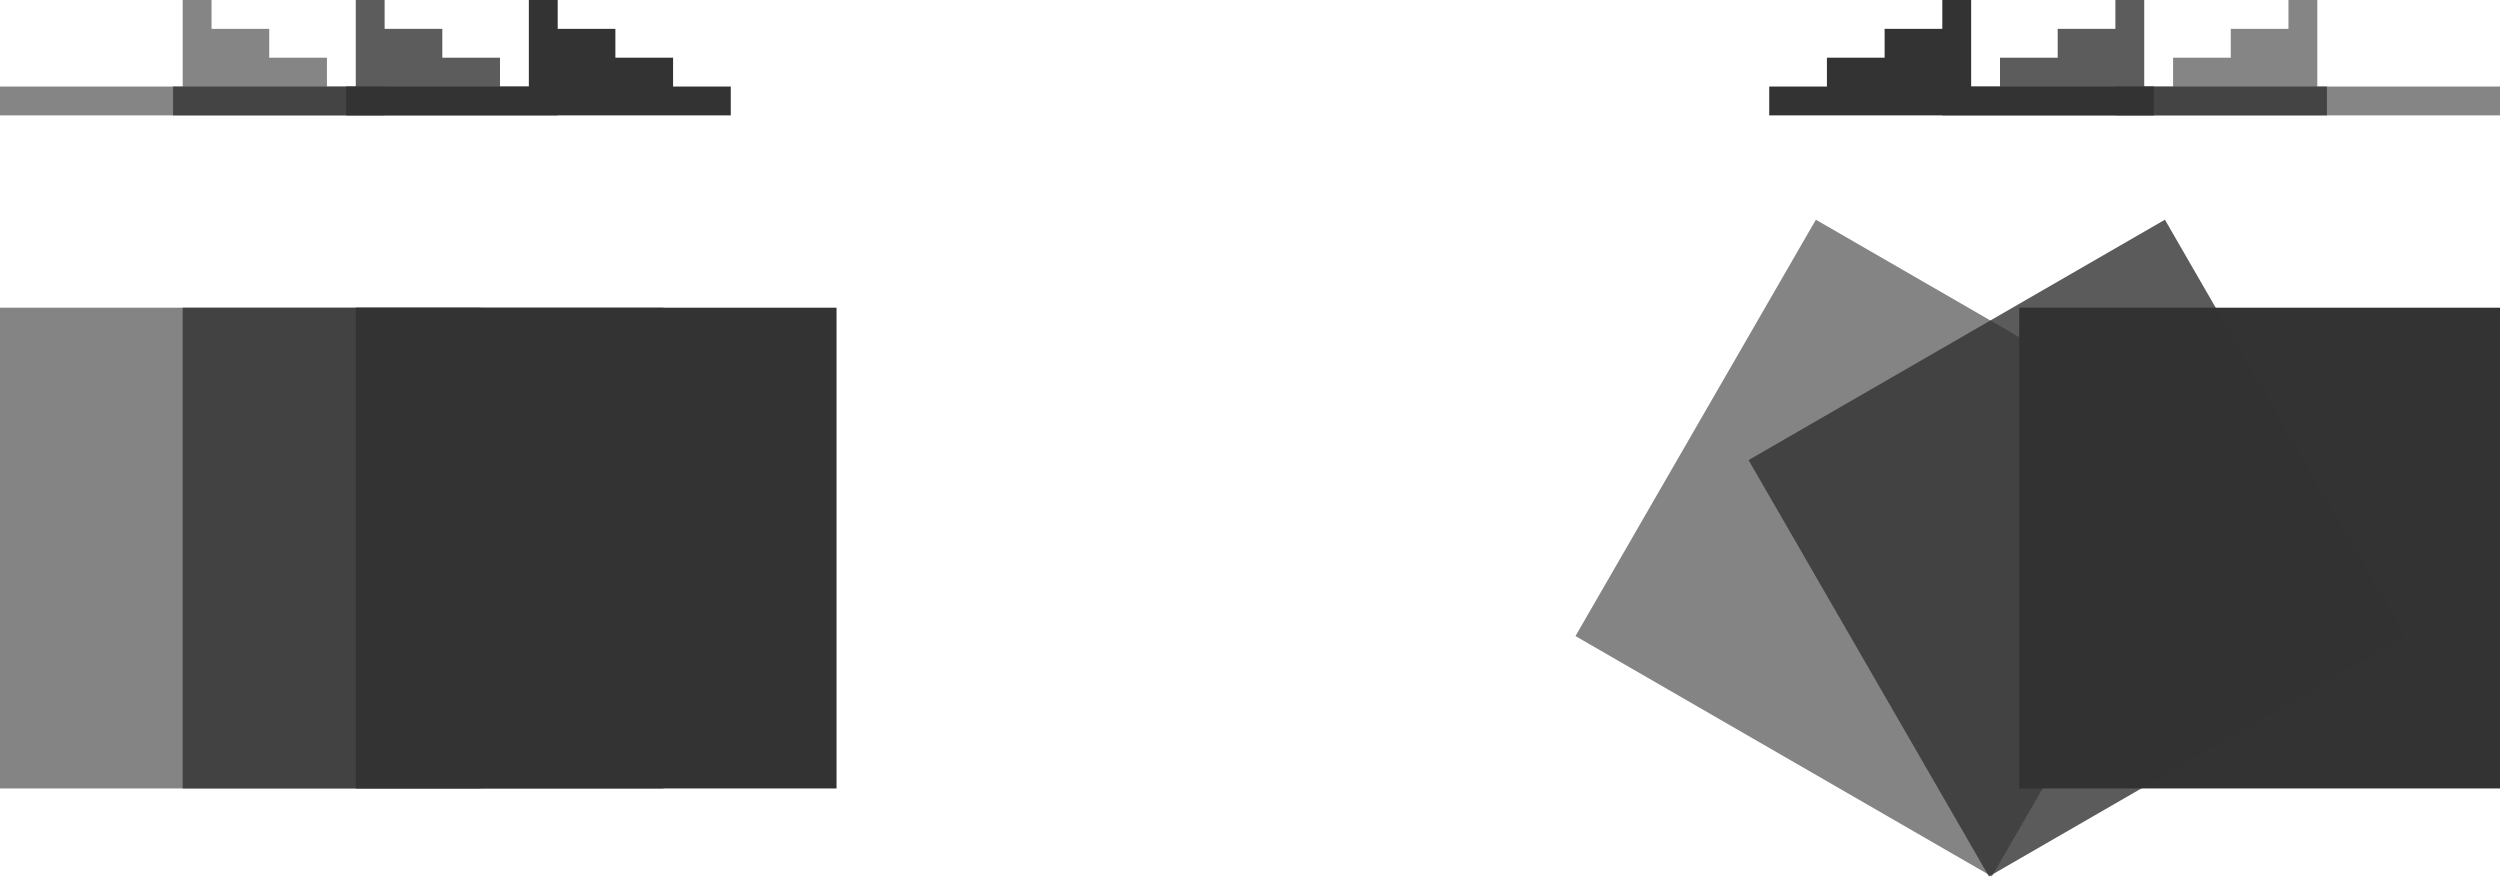
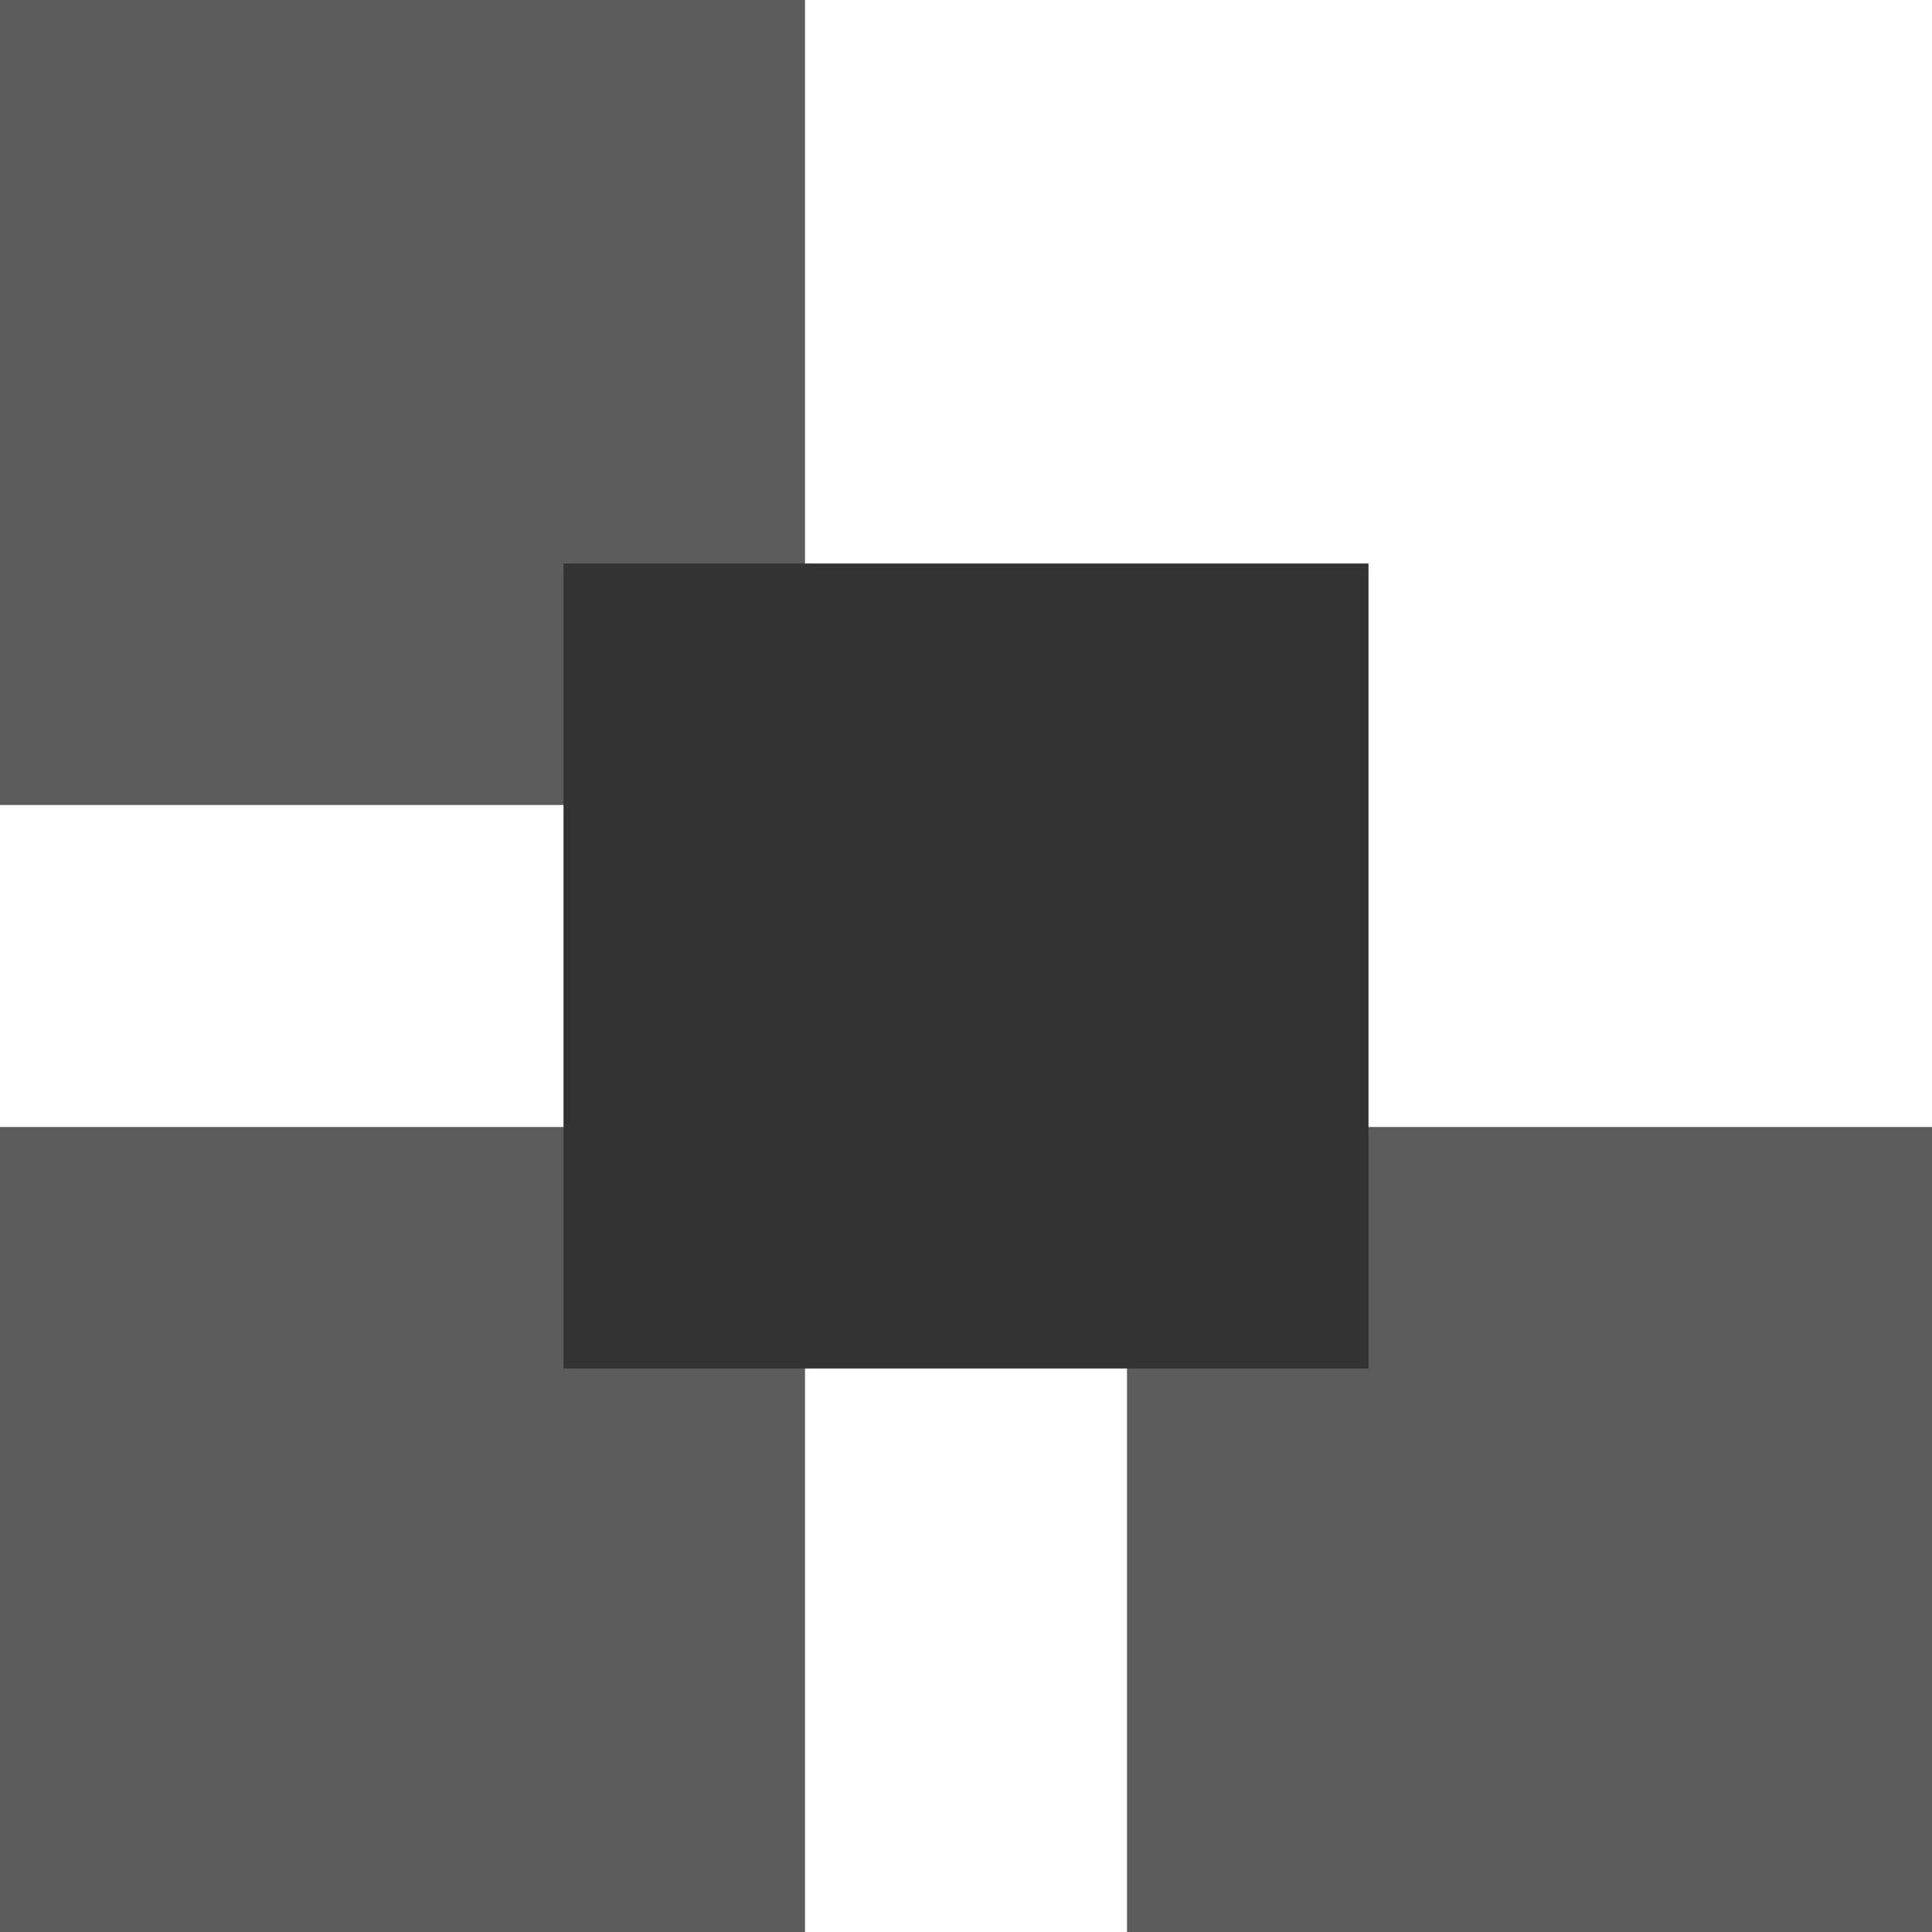
- <svg xmlns="http://www.w3.org/2000/svg" width="260" height="92" viewBox="0 0 260 92" fill="none">
-   <rect y="32" width="50" height="50" fill="#333333" fill-opacity="0.6" />
-   <rect x="19" y="32" width="50" height="50" fill="#333333" fill-opacity="0.8" />
-   <rect x="37" y="32" width="50" height="50" fill="#333333" />
-   <rect x="260" y="82" width="50" height="50" transform="rotate(-180 260 82)" fill="#333333" />
-   <rect x="250.151" y="66.151" width="50" height="50" transform="rotate(150 250.151 66.1506)" fill="#333333" fill-opacity="0.8" />
-   <rect x="232.151" y="47.849" width="50" height="50" transform="rotate(120 232.151 47.8494)" fill="#333333" fill-opacity="0.6" />
-   <path d="M224 12V9H205V0H202V3H196V6H190V9H184V12H224Z" fill="#333333" />
-   <path d="M36 12V9H55V0H58V3H64V6H70V9H76V12H36Z" fill="#333333" />
-   <path opacity="0.8" d="M242 12V9H223V0H220V3H214V6H208V9H202V12H242Z" fill="#333333" />
-   <path opacity="0.8" d="M18 12V9H37V0H40V3H46V6H52V9H58V12H18Z" fill="#333333" />
-   <path opacity="0.6" d="M260 12V9H241V0H238V3H232V6H226V9H220V12H260Z" fill="#333333" />
-   <path opacity="0.6" d="M0 12V9H19V0H22V3H28V6H34V9H40V12H0Z" fill="#333333" />
+ <svg xmlns="http://www.w3.org/2000/svg" width="120" height="120" viewBox="0 0 120 120" fill="none">
+   <rect x="35" y="35" width="50" height="50" fill="#333333" />
+   <rect opacity="0.8" width="50" height="50" fill="#333333" />
+   <rect opacity="0.8" y="70" width="50" height="50" fill="#333333" />
+   <rect opacity="0.8" x="70" y="70" width="50" height="50" fill="#333333" />
</svg>
